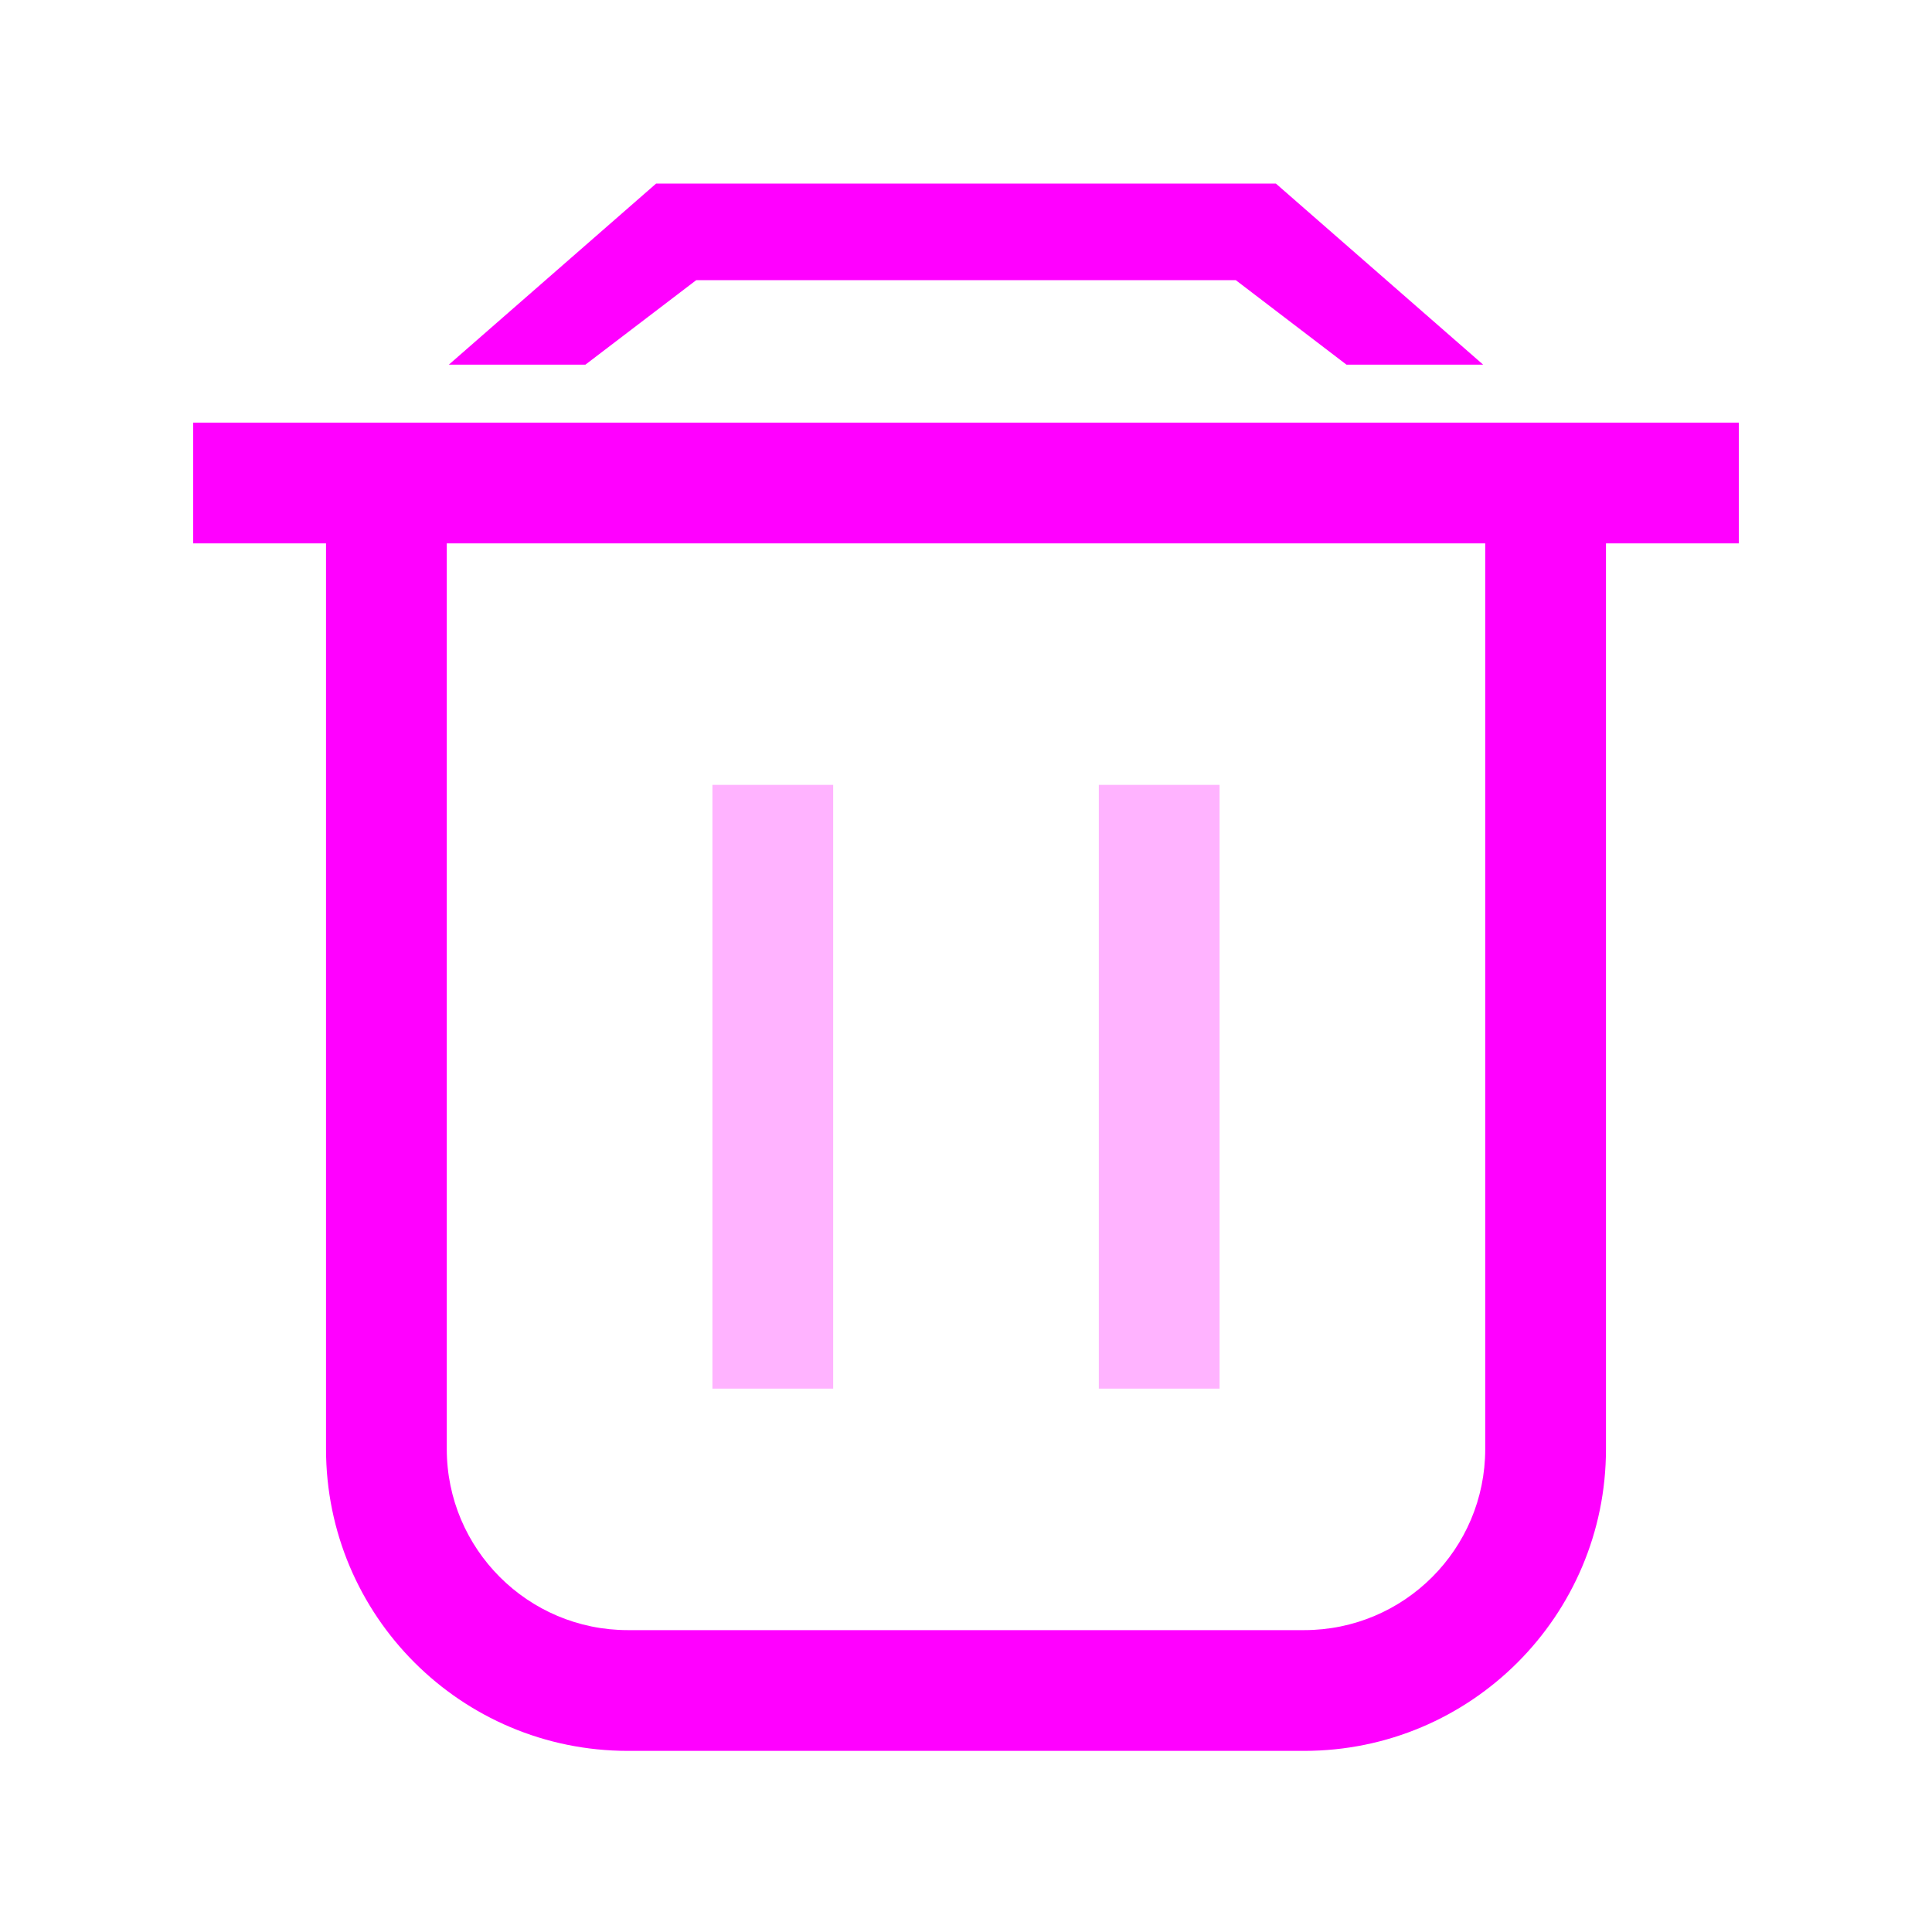
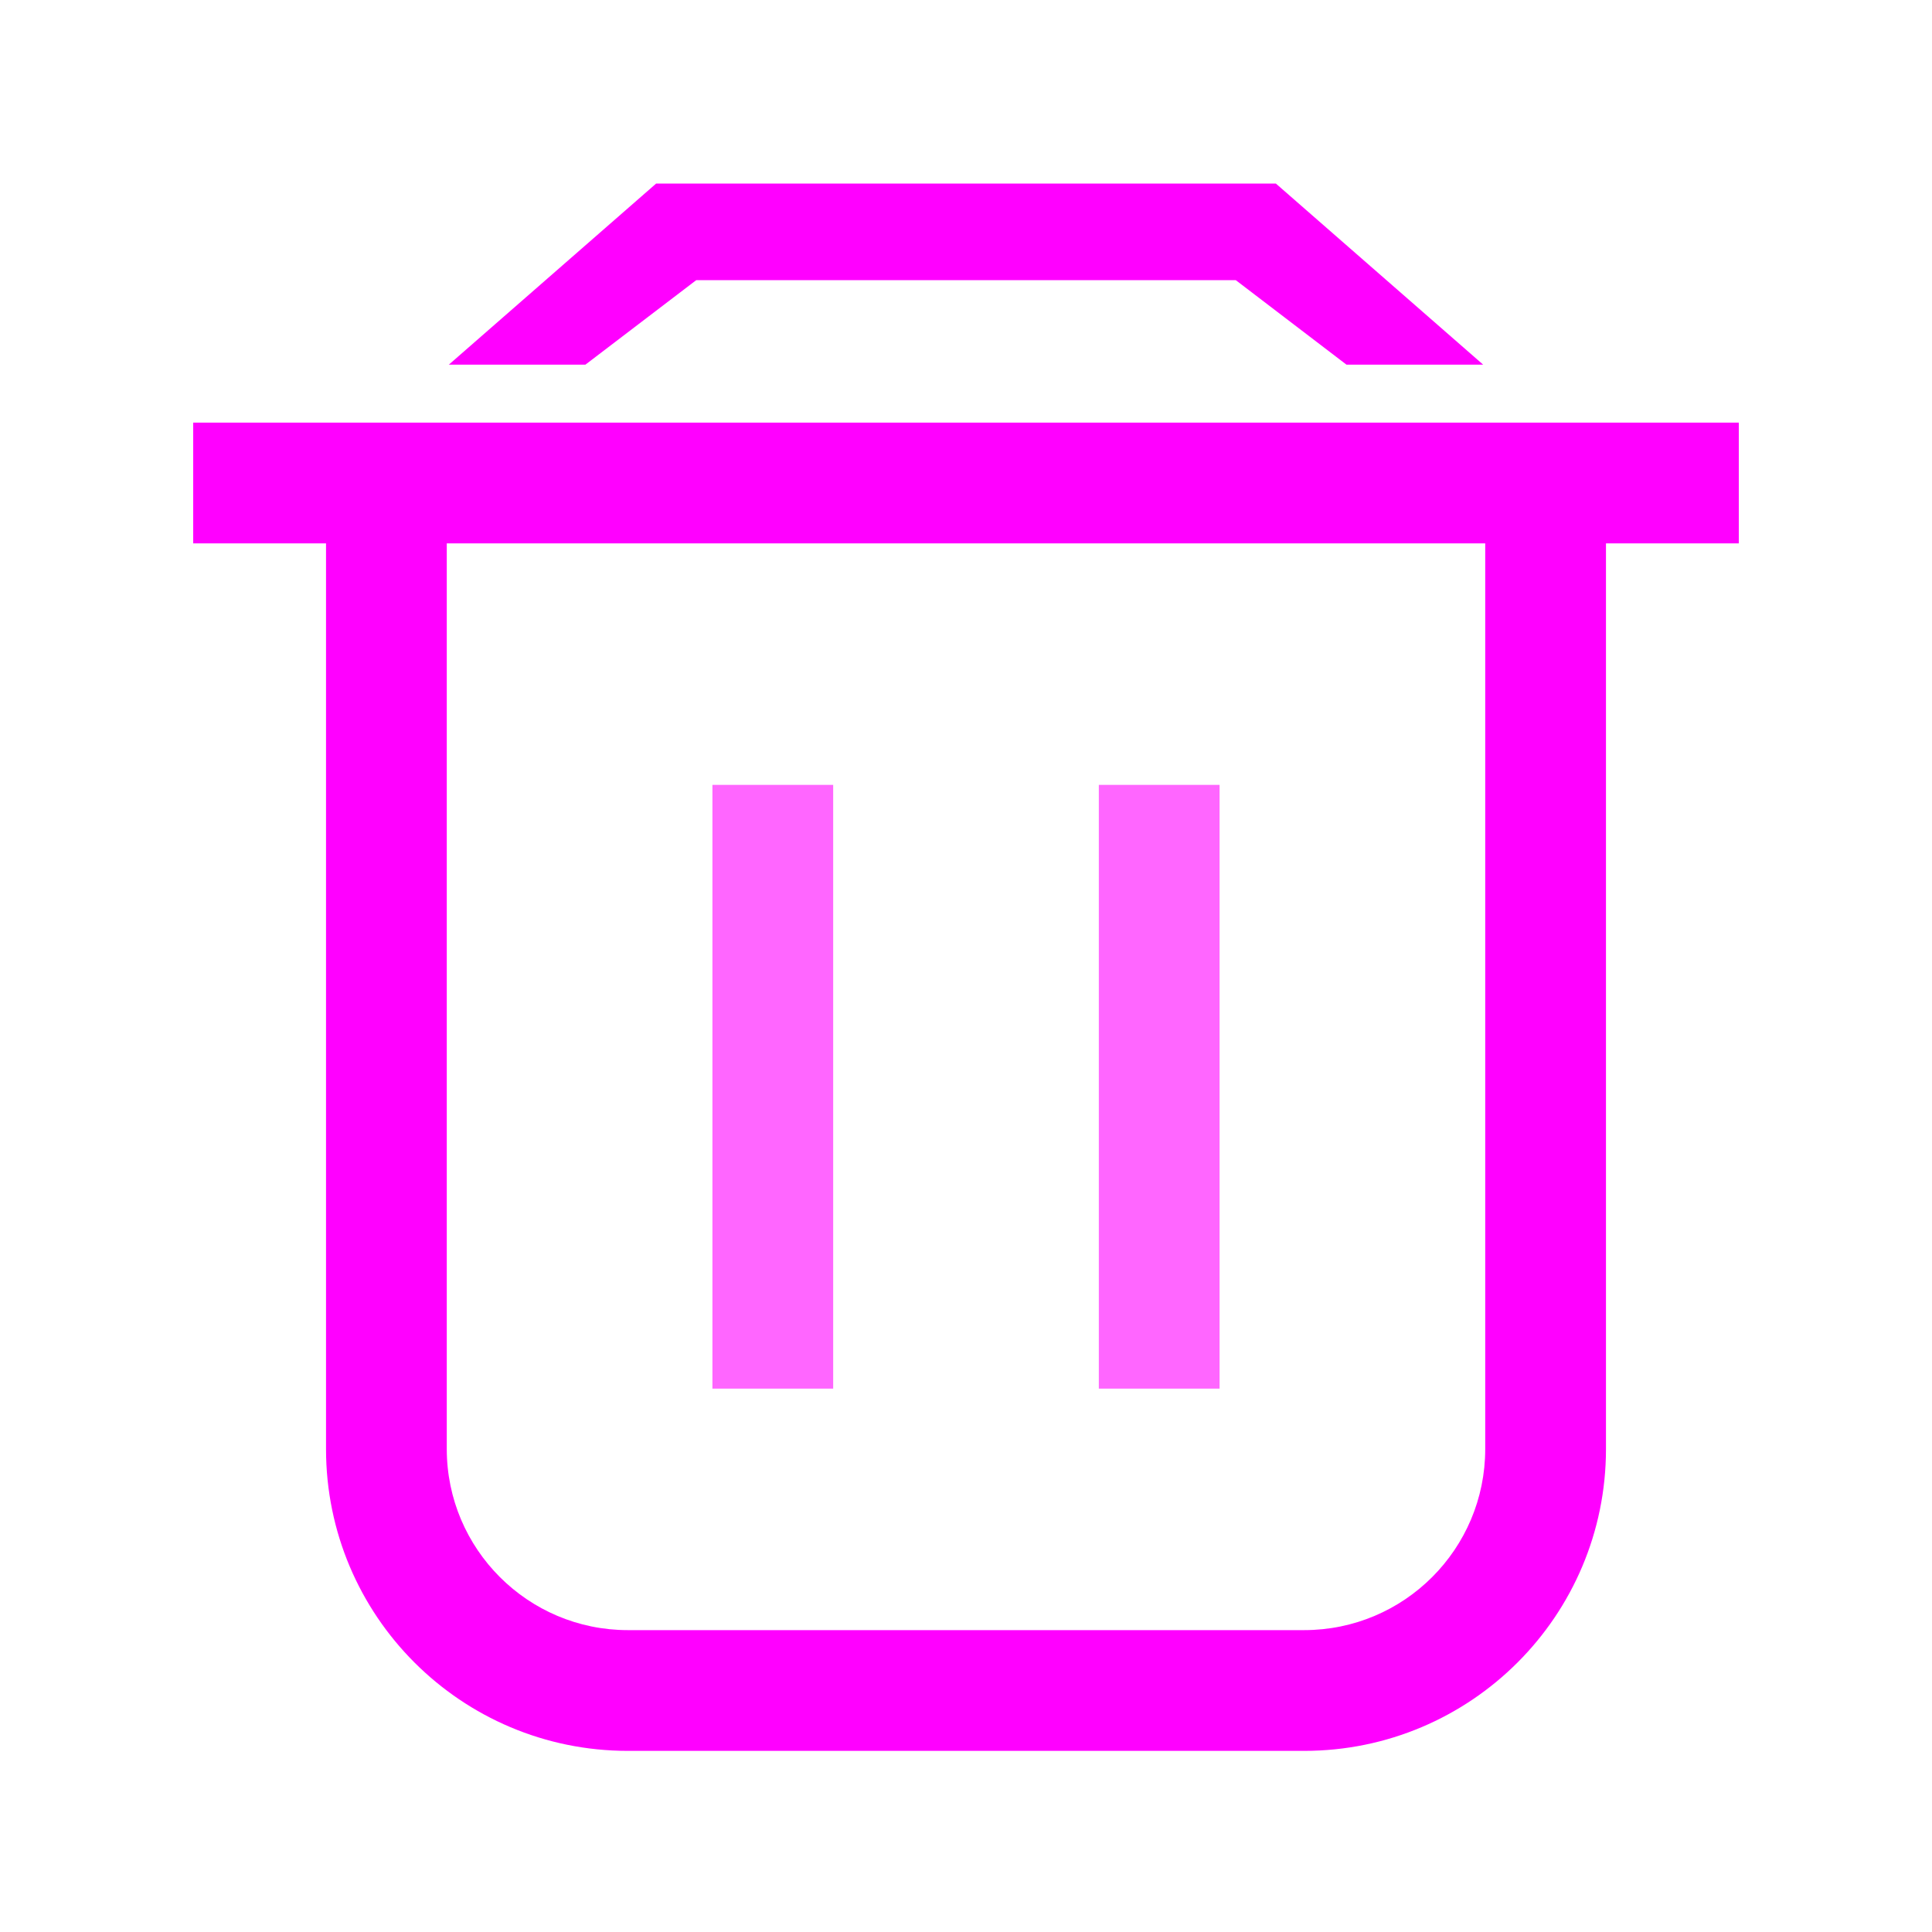
<svg xmlns="http://www.w3.org/2000/svg" width="16" height="16" viewBox="0 0 16 16" fill="none">
  <path fill-rule="evenodd" clip-rule="evenodd" d="M13.3 4.5H14.4V3.5H13.3H12.8H3.2H2.7H1.6V4.5H2.7V12C2.7 13.381 3.819 14.5 5.2 14.5H10.8C12.181 14.5 13.3 13.381 13.3 12V4.5ZM3.7 12V4.5H12.3V12C12.3 12.828 11.629 13.5 10.8 13.5H5.2C4.372 13.5 3.7 12.828 3.7 12Z" fill="#FF00FF" />
-   <g opacity="0.3">
+   <g opacity="0.6">
    <path fill-rule="evenodd" clip-rule="evenodd" d="M5.9 11.5V6.5H6.9V11.5H5.9Z" fill="#FF00FF" />
    <path fill-rule="evenodd" clip-rule="evenodd" d="M9.1 11.5V6.5H10.1V11.5H9.1Z" fill="#FF00FF" />
  </g>
  <path fill-rule="evenodd" clip-rule="evenodd" d="M5.434 1.52H10.566L12.283 3.02H11.151L10.234 2.32H5.766L4.848 3.02H3.717L5.434 1.52Z" fill="#FF00FF" />
</svg>
